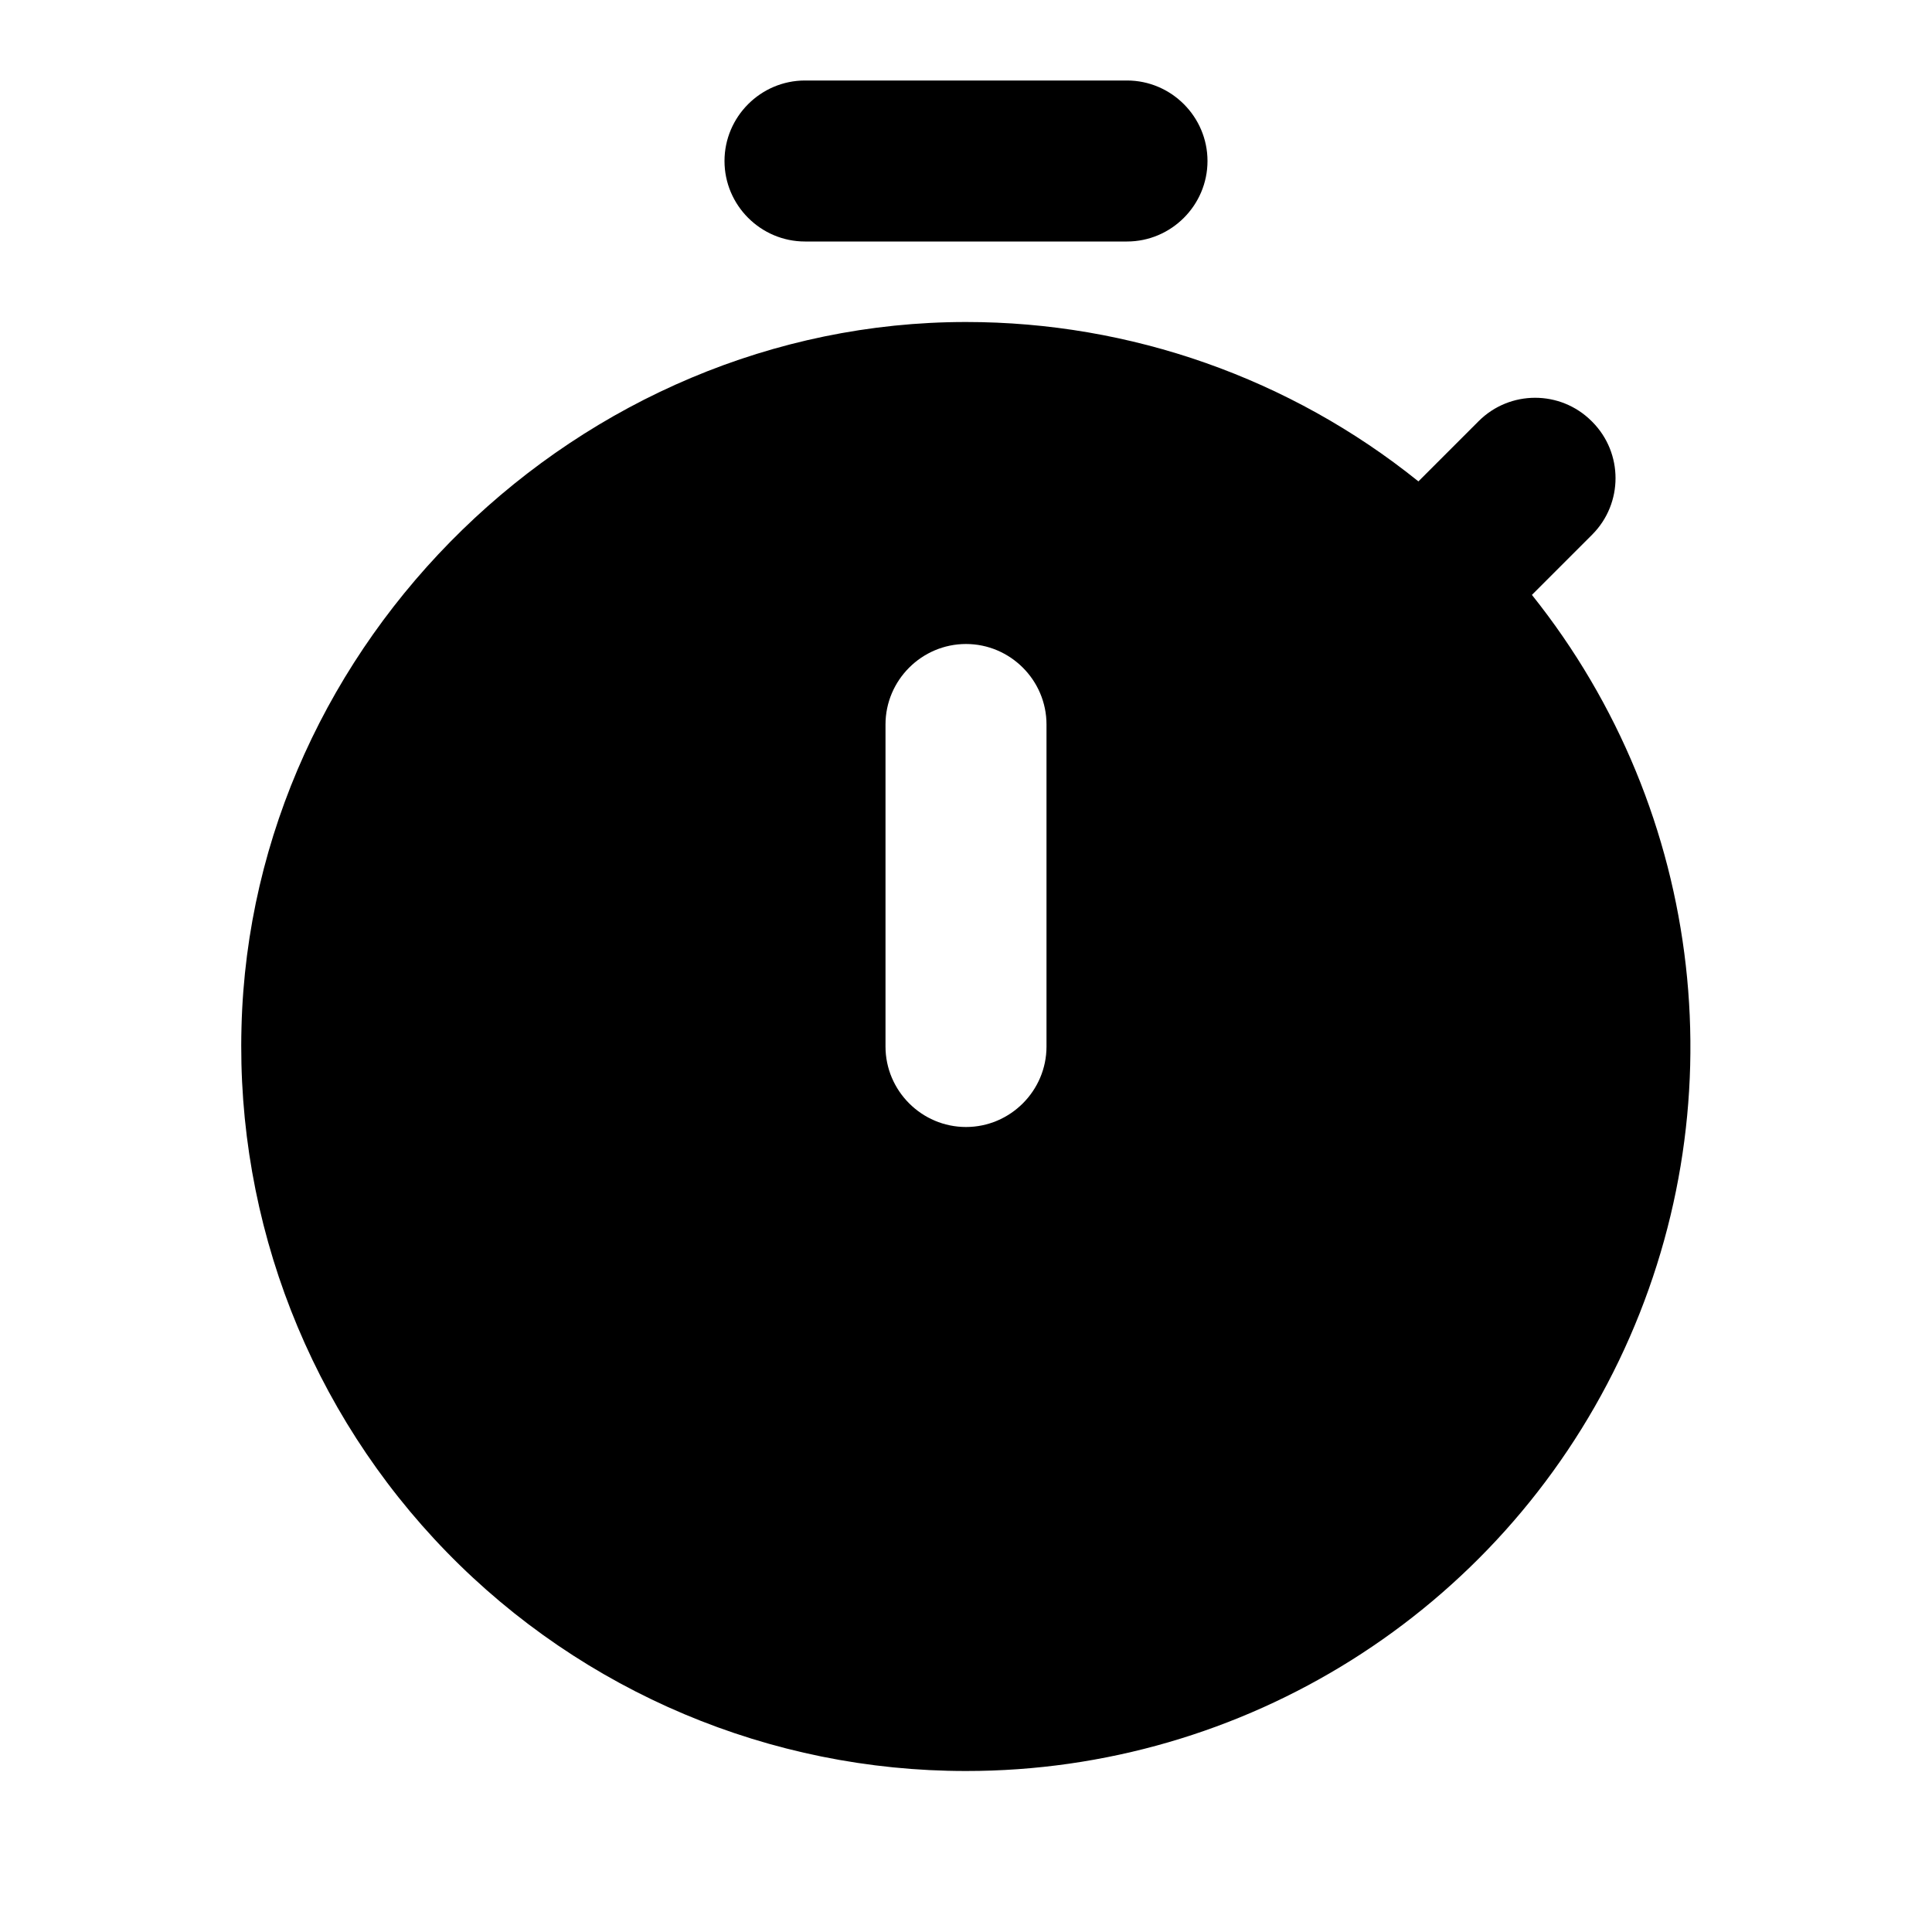
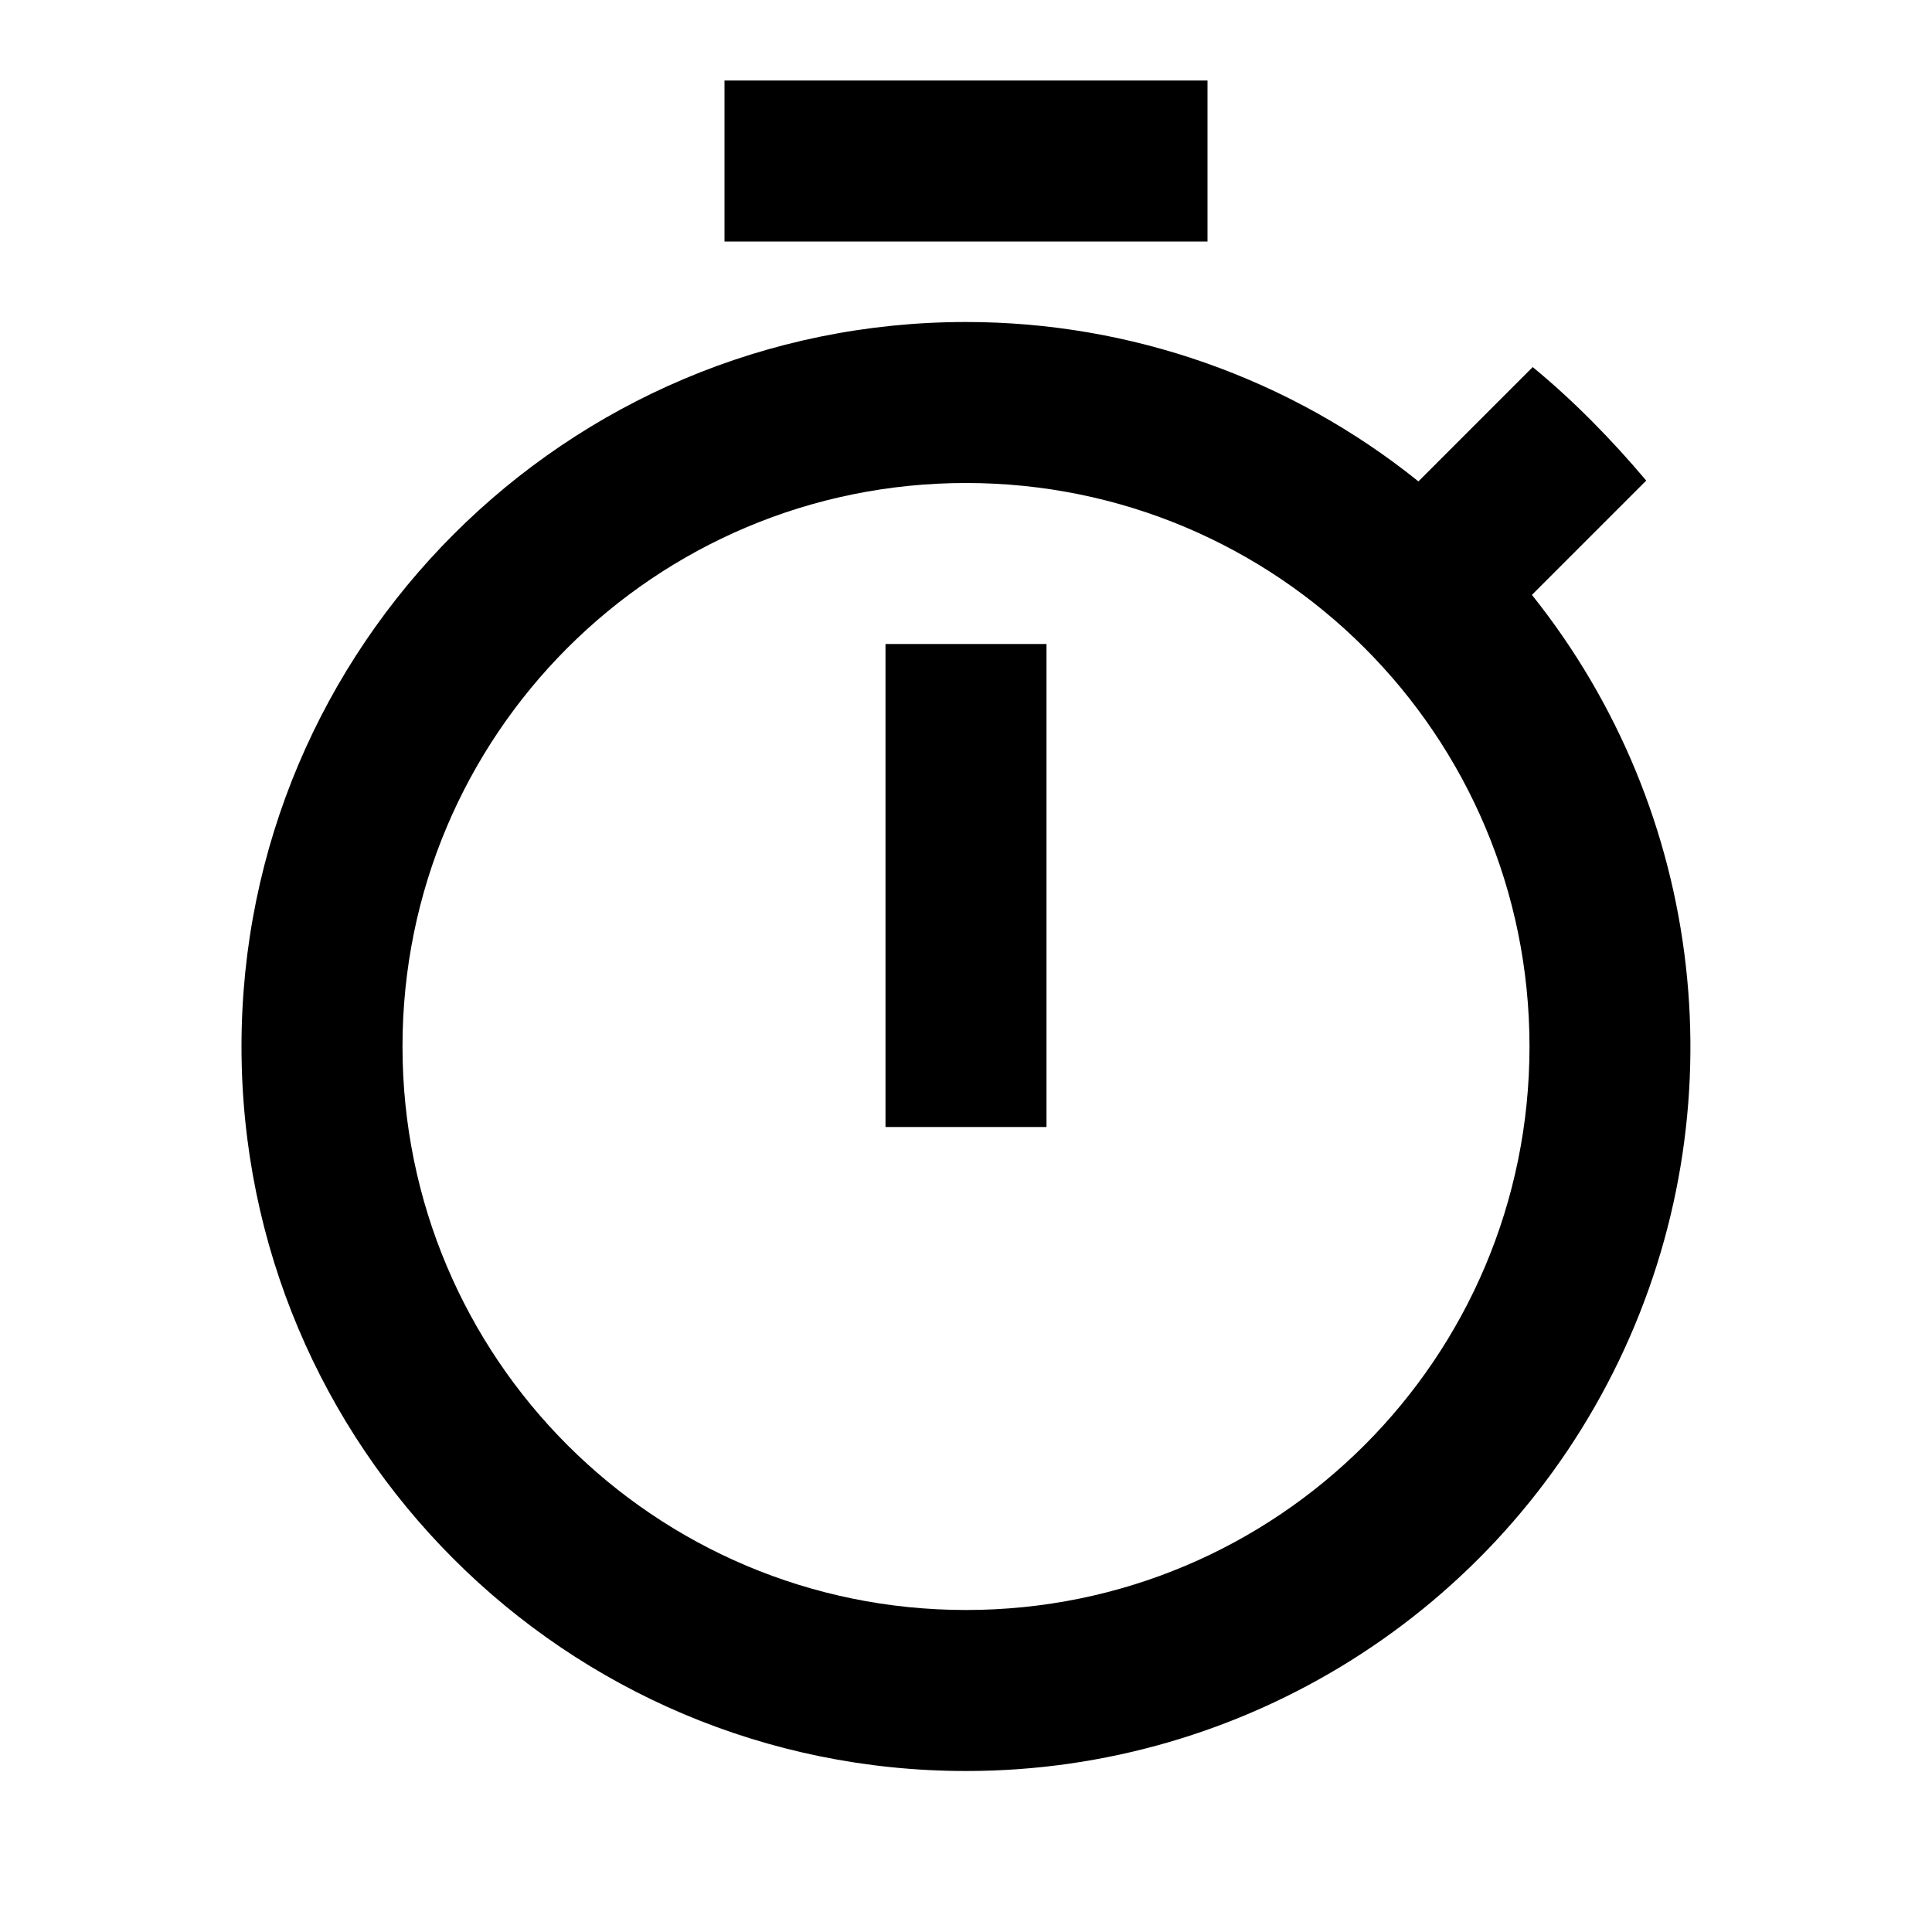
<svg xmlns="http://www.w3.org/2000/svg" fill="currentColor" width="24" height="24" viewBox="0 0 24 24">
-   <path d="M10 3h4c.55 0 1-.45 1-1s-.45-1-1-1h-4c-.55 0-1 .45-1 1s.45 1 1 1zm9.03 4.39.75-.75a.993.993 0 0 0 0-1.4l-.01-.01a.993.993 0 0 0-1.4 0l-.75.75A8.962 8.962 0 0 0 12 4c-4.8 0-8.88 3.96-9 8.76A8.998 8.998 0 0 0 12 22a8.994 8.994 0 0 0 7.03-14.61zM13 13c0 .55-.45 1-1 1s-1-.45-1-1V9c0-.55.45-1 1-1s1 .45 1 1v4z" />
+   <path d="M15 1H9v2h6V1zm-4 13h2V8h-2v6zm8.03-6.61 1.42-1.42c-.43-.51-.9-.99-1.41-1.41l-1.42 1.42A8.962 8.962 0 0 0 12 4c-4.97 0-9 4.03-9 9s4.02 9 9 9a8.994 8.994 0 0 0 7.03-14.61zM12 20c-3.87 0-7-3.13-7-7s3.13-7 7-7 7 3.13 7 7-3.13 7-7 7z" />
</svg>
